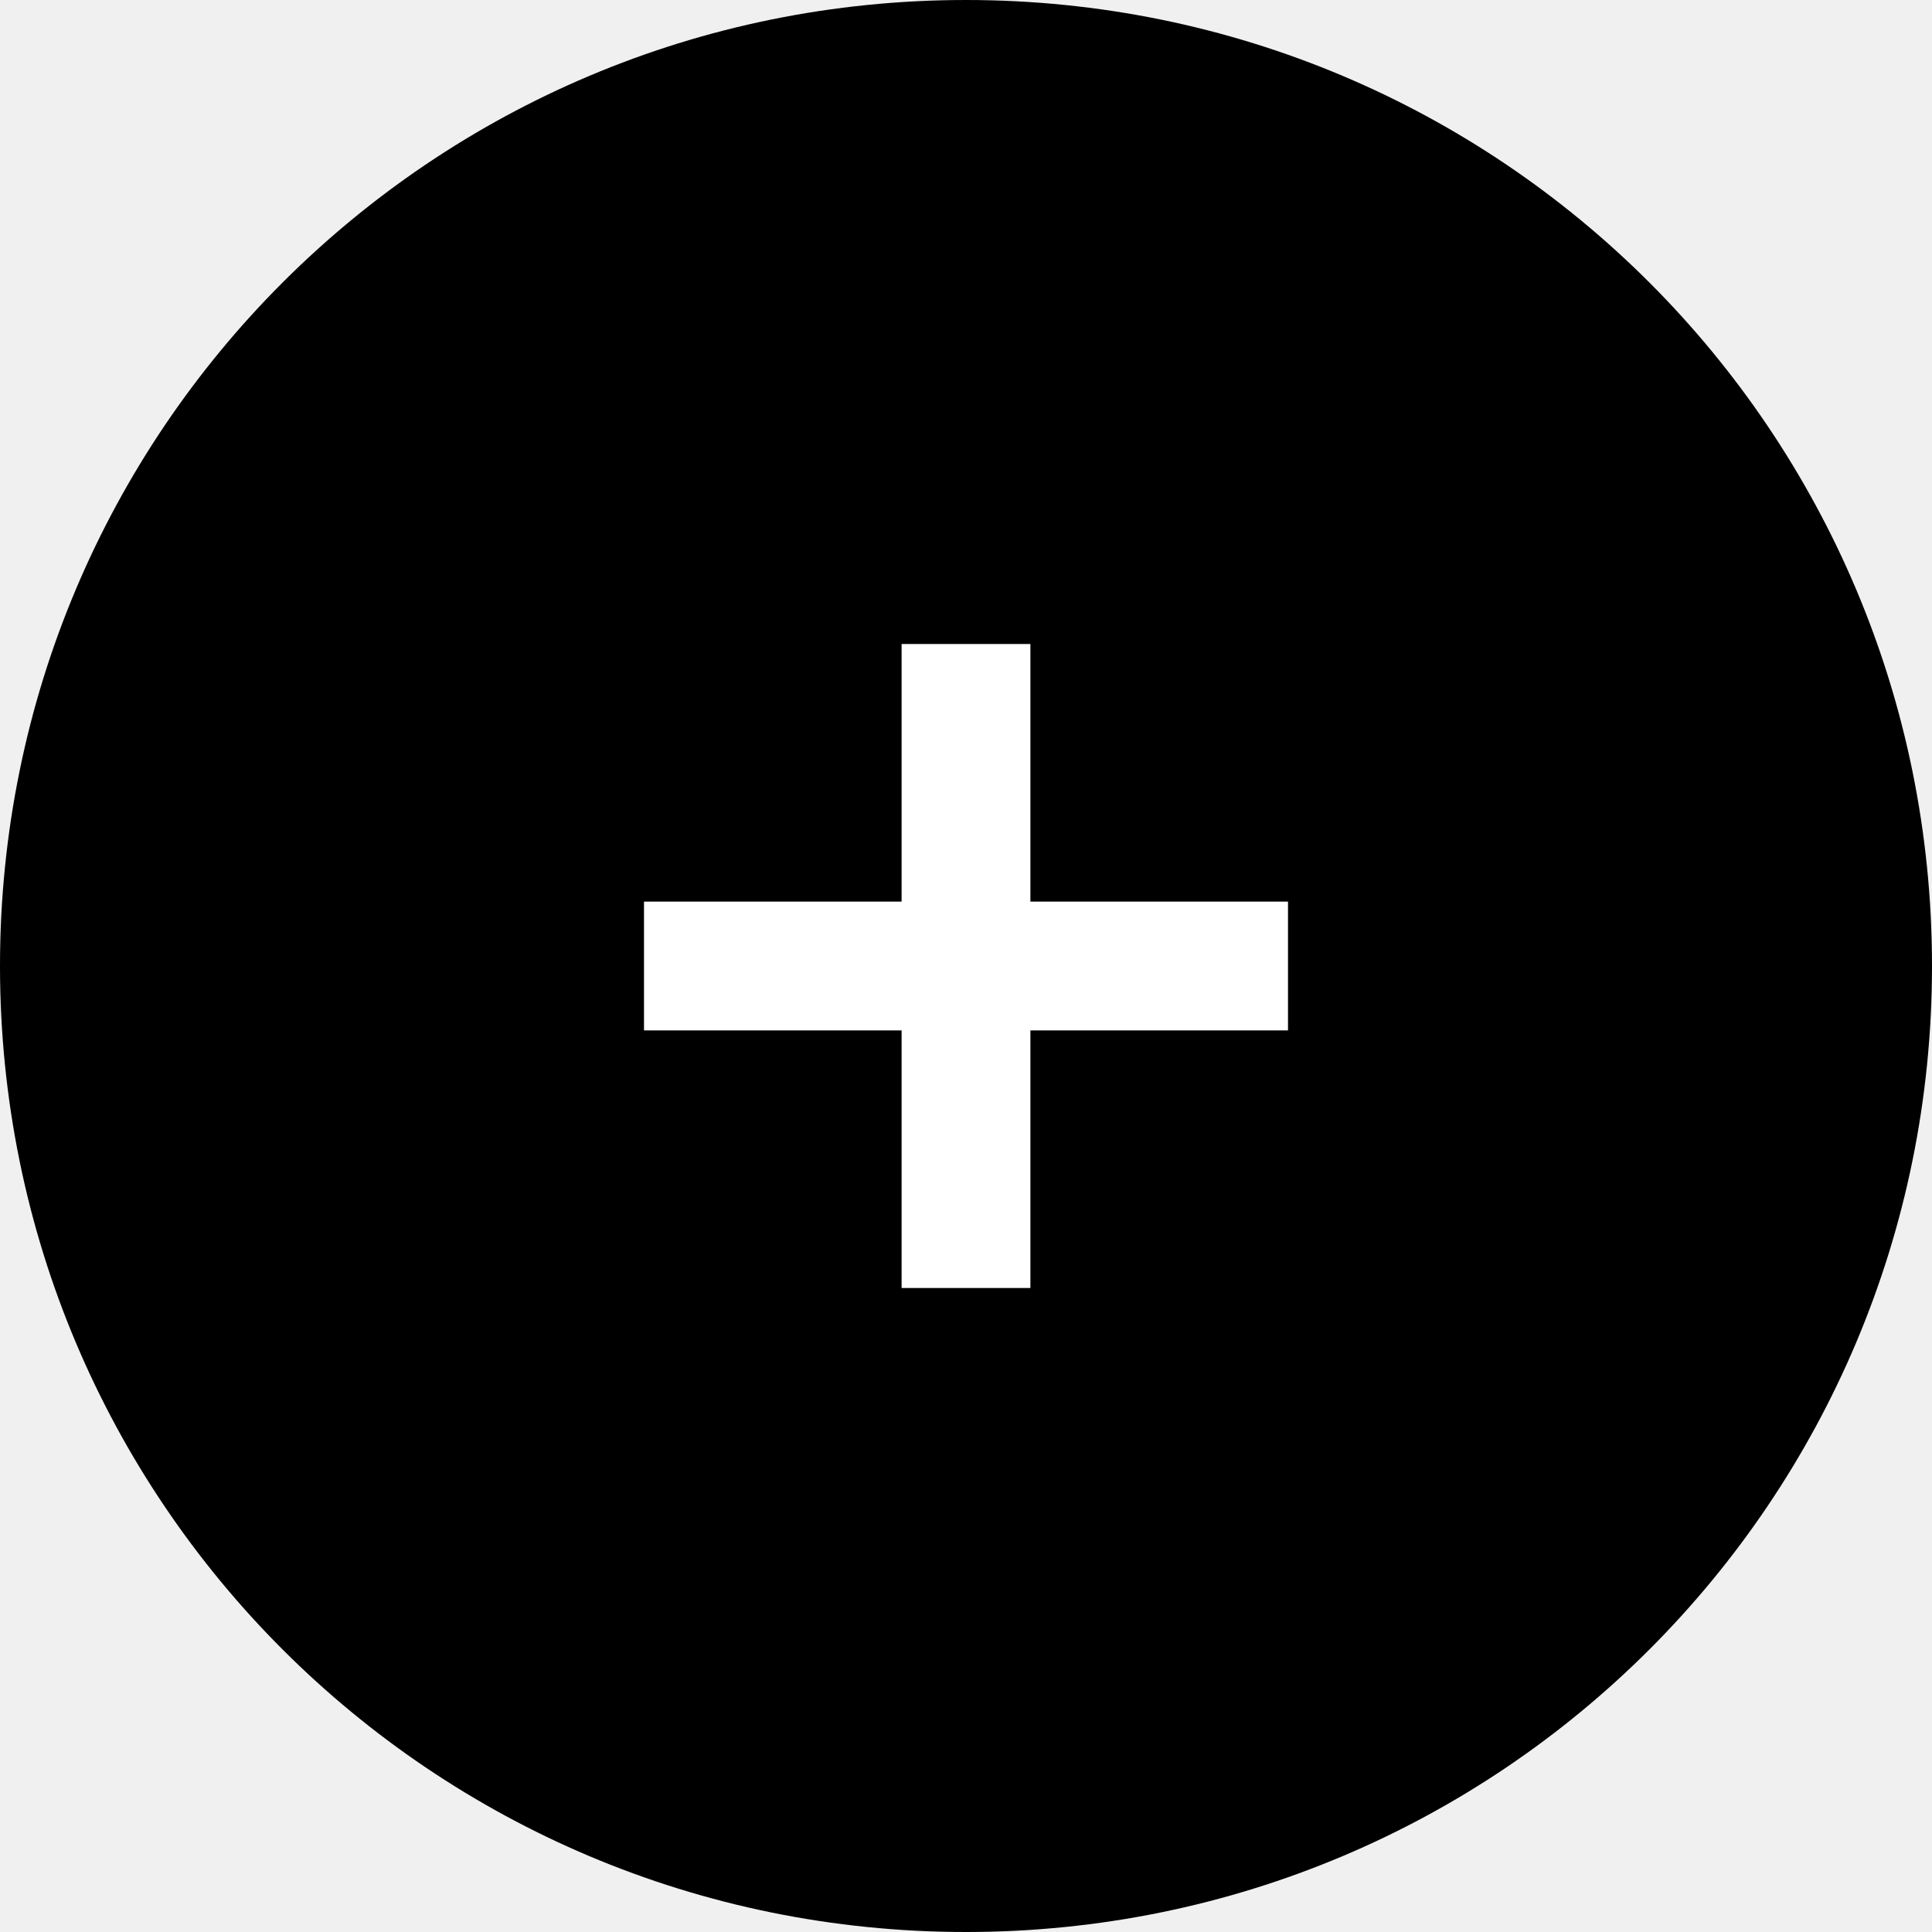
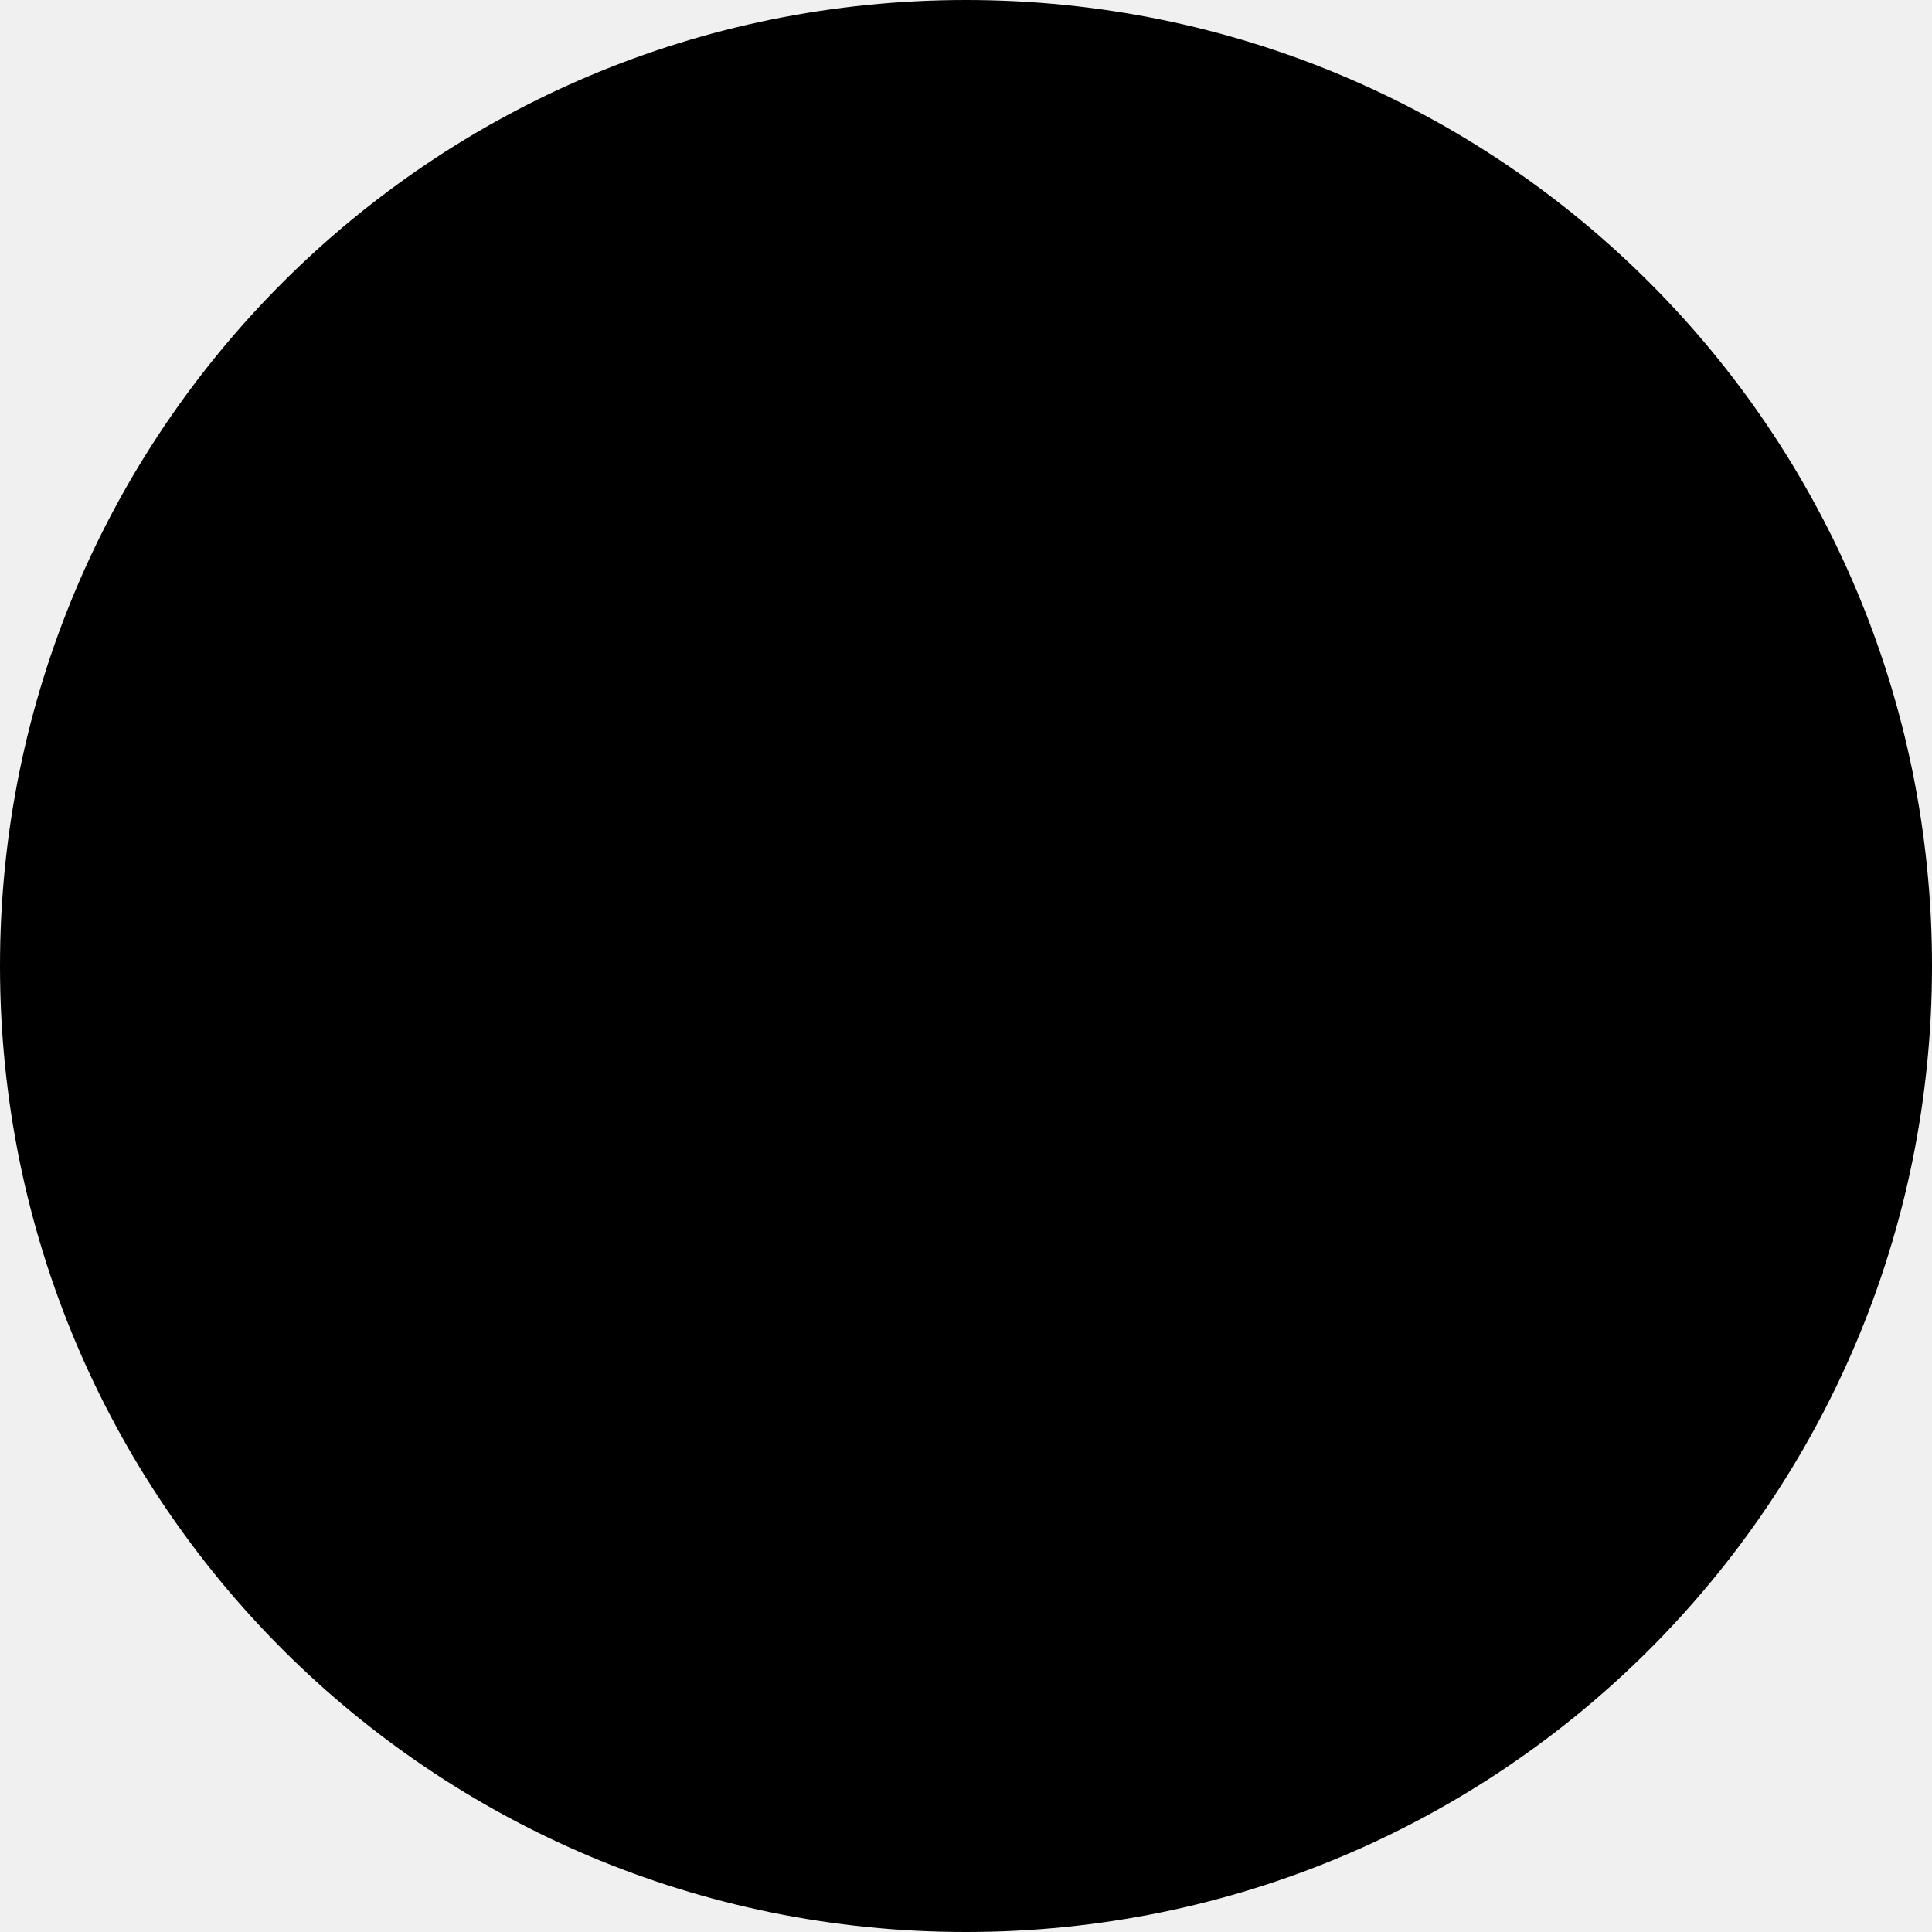
- <svg xmlns="http://www.w3.org/2000/svg" version="1.1" id="Layer_1" x="0px" y="0px" width="60px" height="60px" viewBox="0 0 60 60" style="enable-background:new 60 60 60 60;" xml:space="preserve">
+ <svg xmlns="http://www.w3.org/2000/svg" version="1.1" id="Layer_1" x="0px" y="0px" width="60px" height="60px" viewBox="0 0 60 60" style="enableBackground:new 60 60 60 60;" xml:space="preserve">
  <style type="text/css">
		.st0{fill:#fff;}
	</style>
-   <rect x="19.5" y="19" class="st0" width="20.9" height="21.7" />
+   <rect x="19.5" y="19" className="st0" width="20.9" height="21.7" />
  <g id="Page-1">
    <g id="option-c.0.1" transform="translate(-480, -9209)">
      <g id="explore" transform="translate(285, 8891)">
        <g id="Group-25">
          <g id="ic_add_circle_24px" transform="translate(0, 263)">
            <path id="Shape" d="M225,55c-16.6,0-30,13.4-30,30s13.4,30,30,30s30-13.4,30-30S241.6,55,225,55z M235,87h-8v8h-4v-8h-8v-4h8        v-8h4v8h8V87z" />
          </g>
        </g>
      </g>
    </g>
  </g>
</svg>
